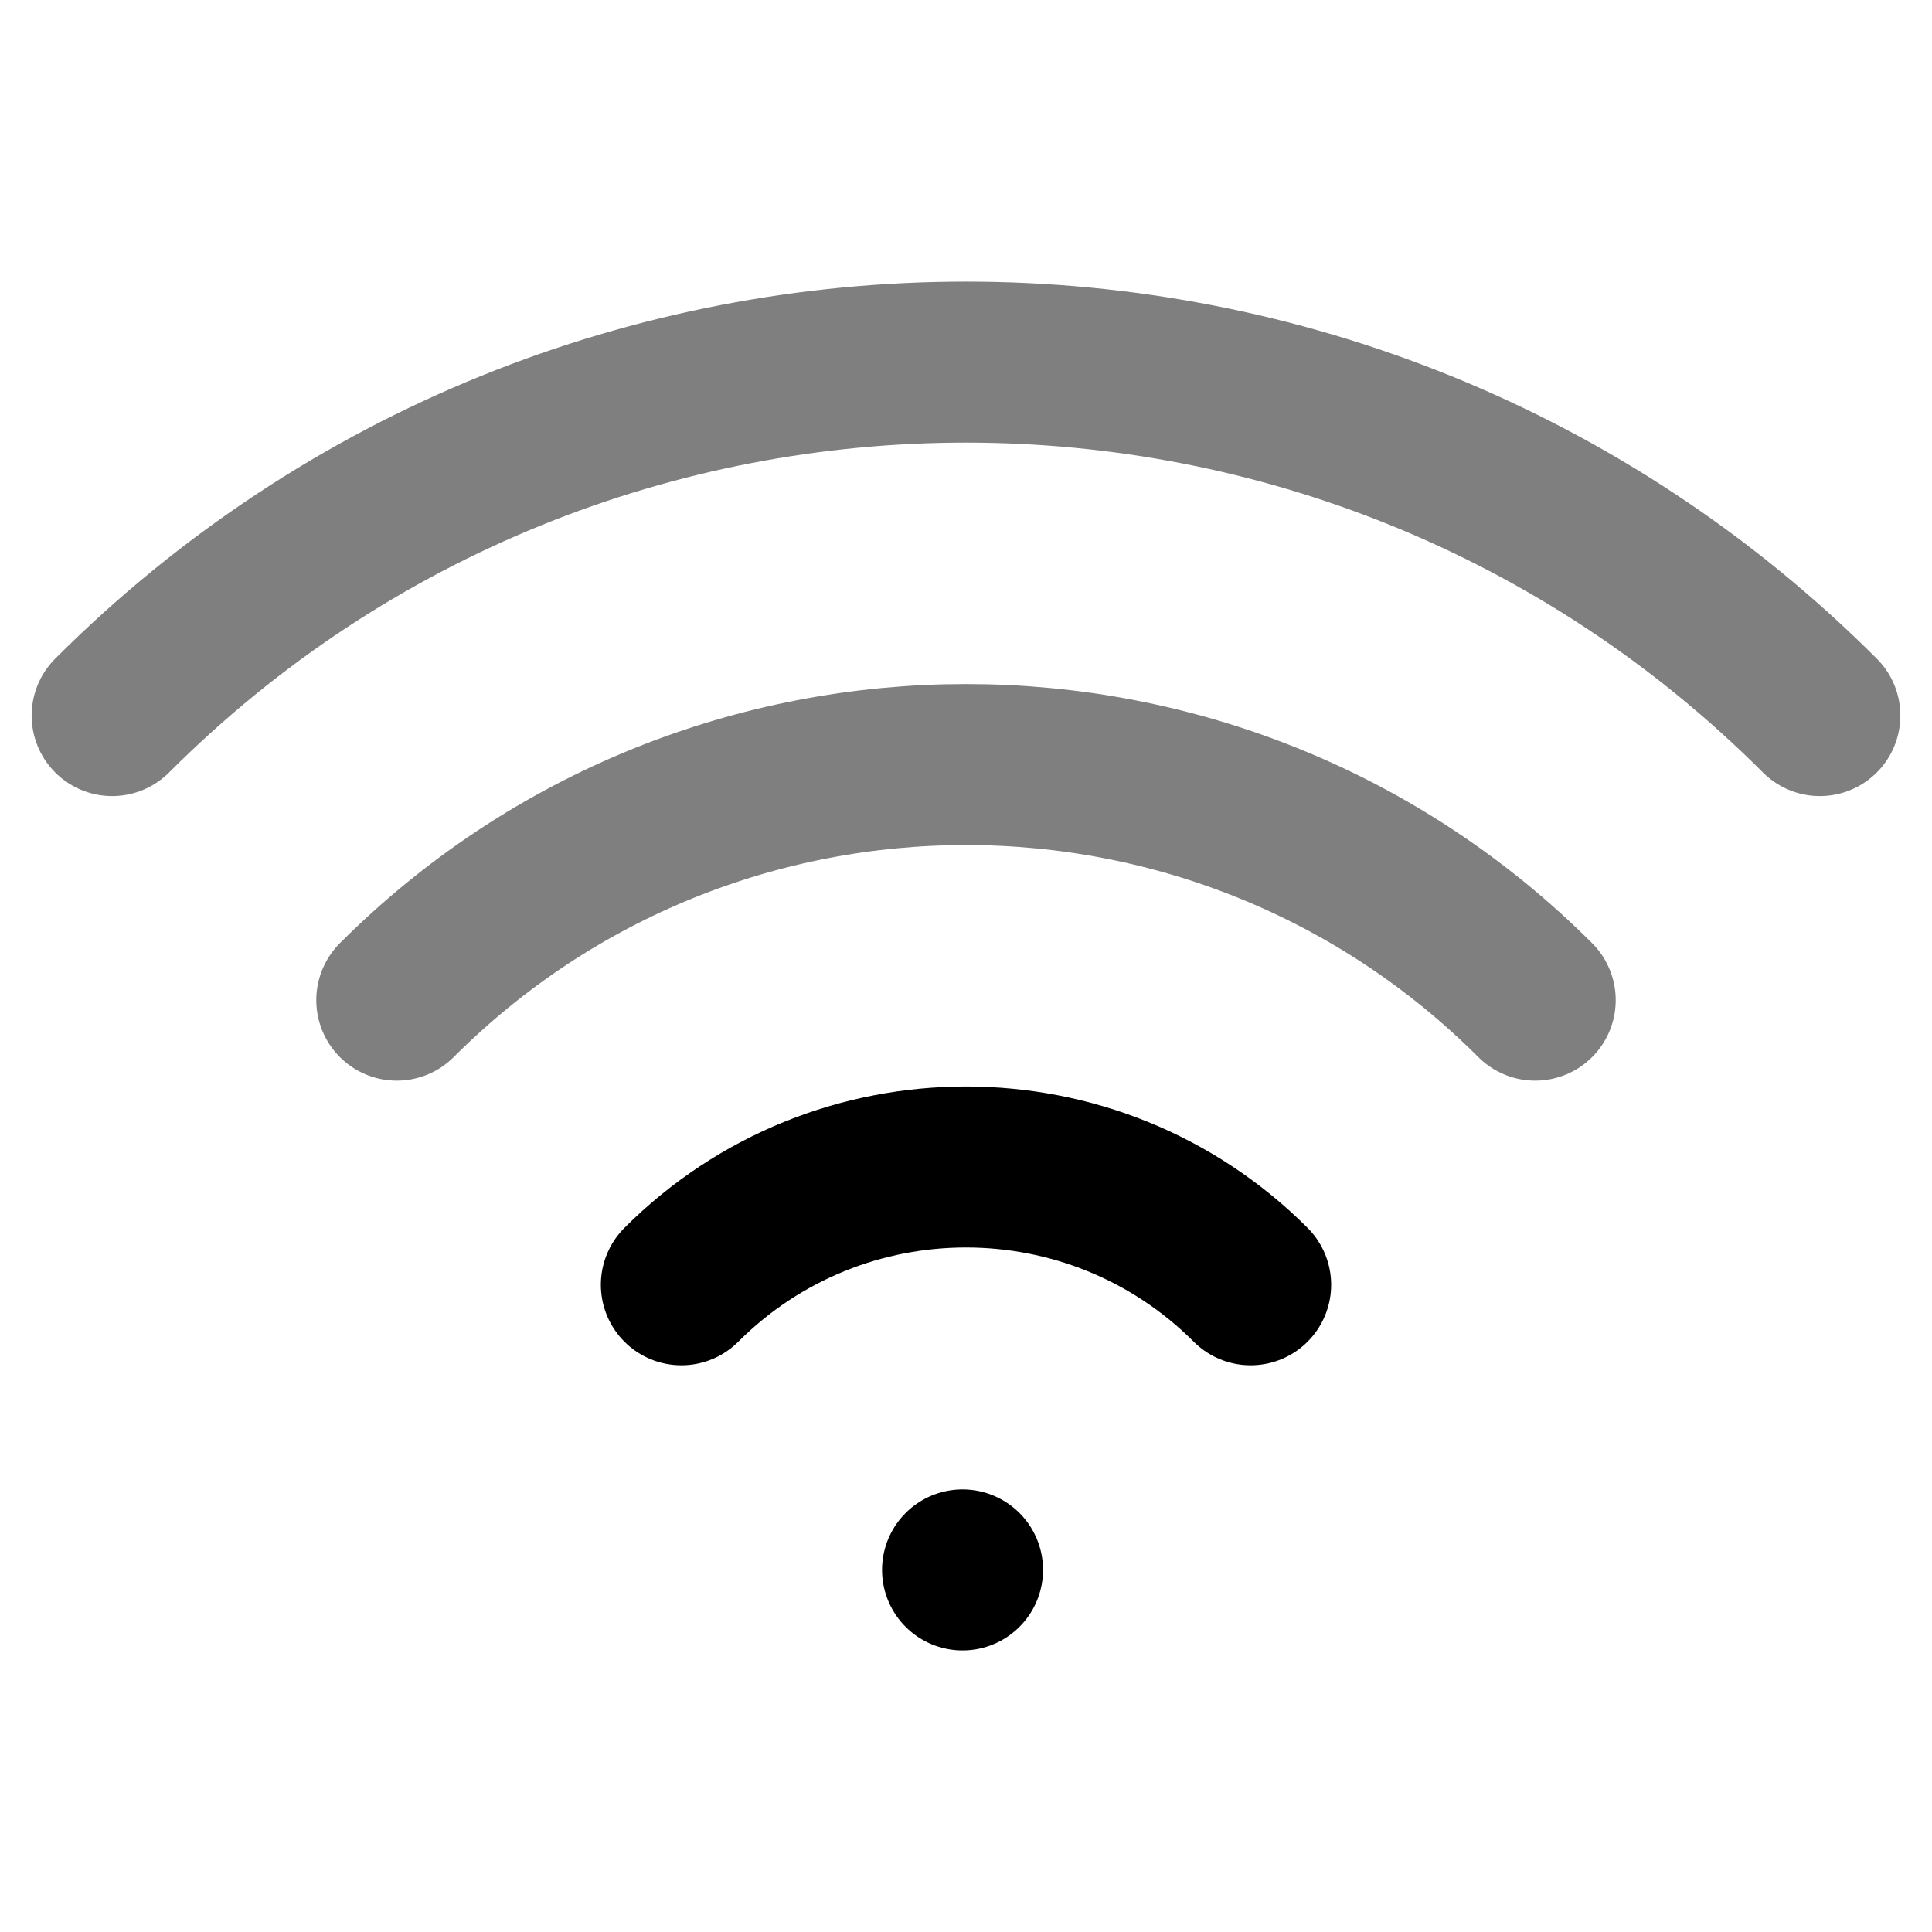
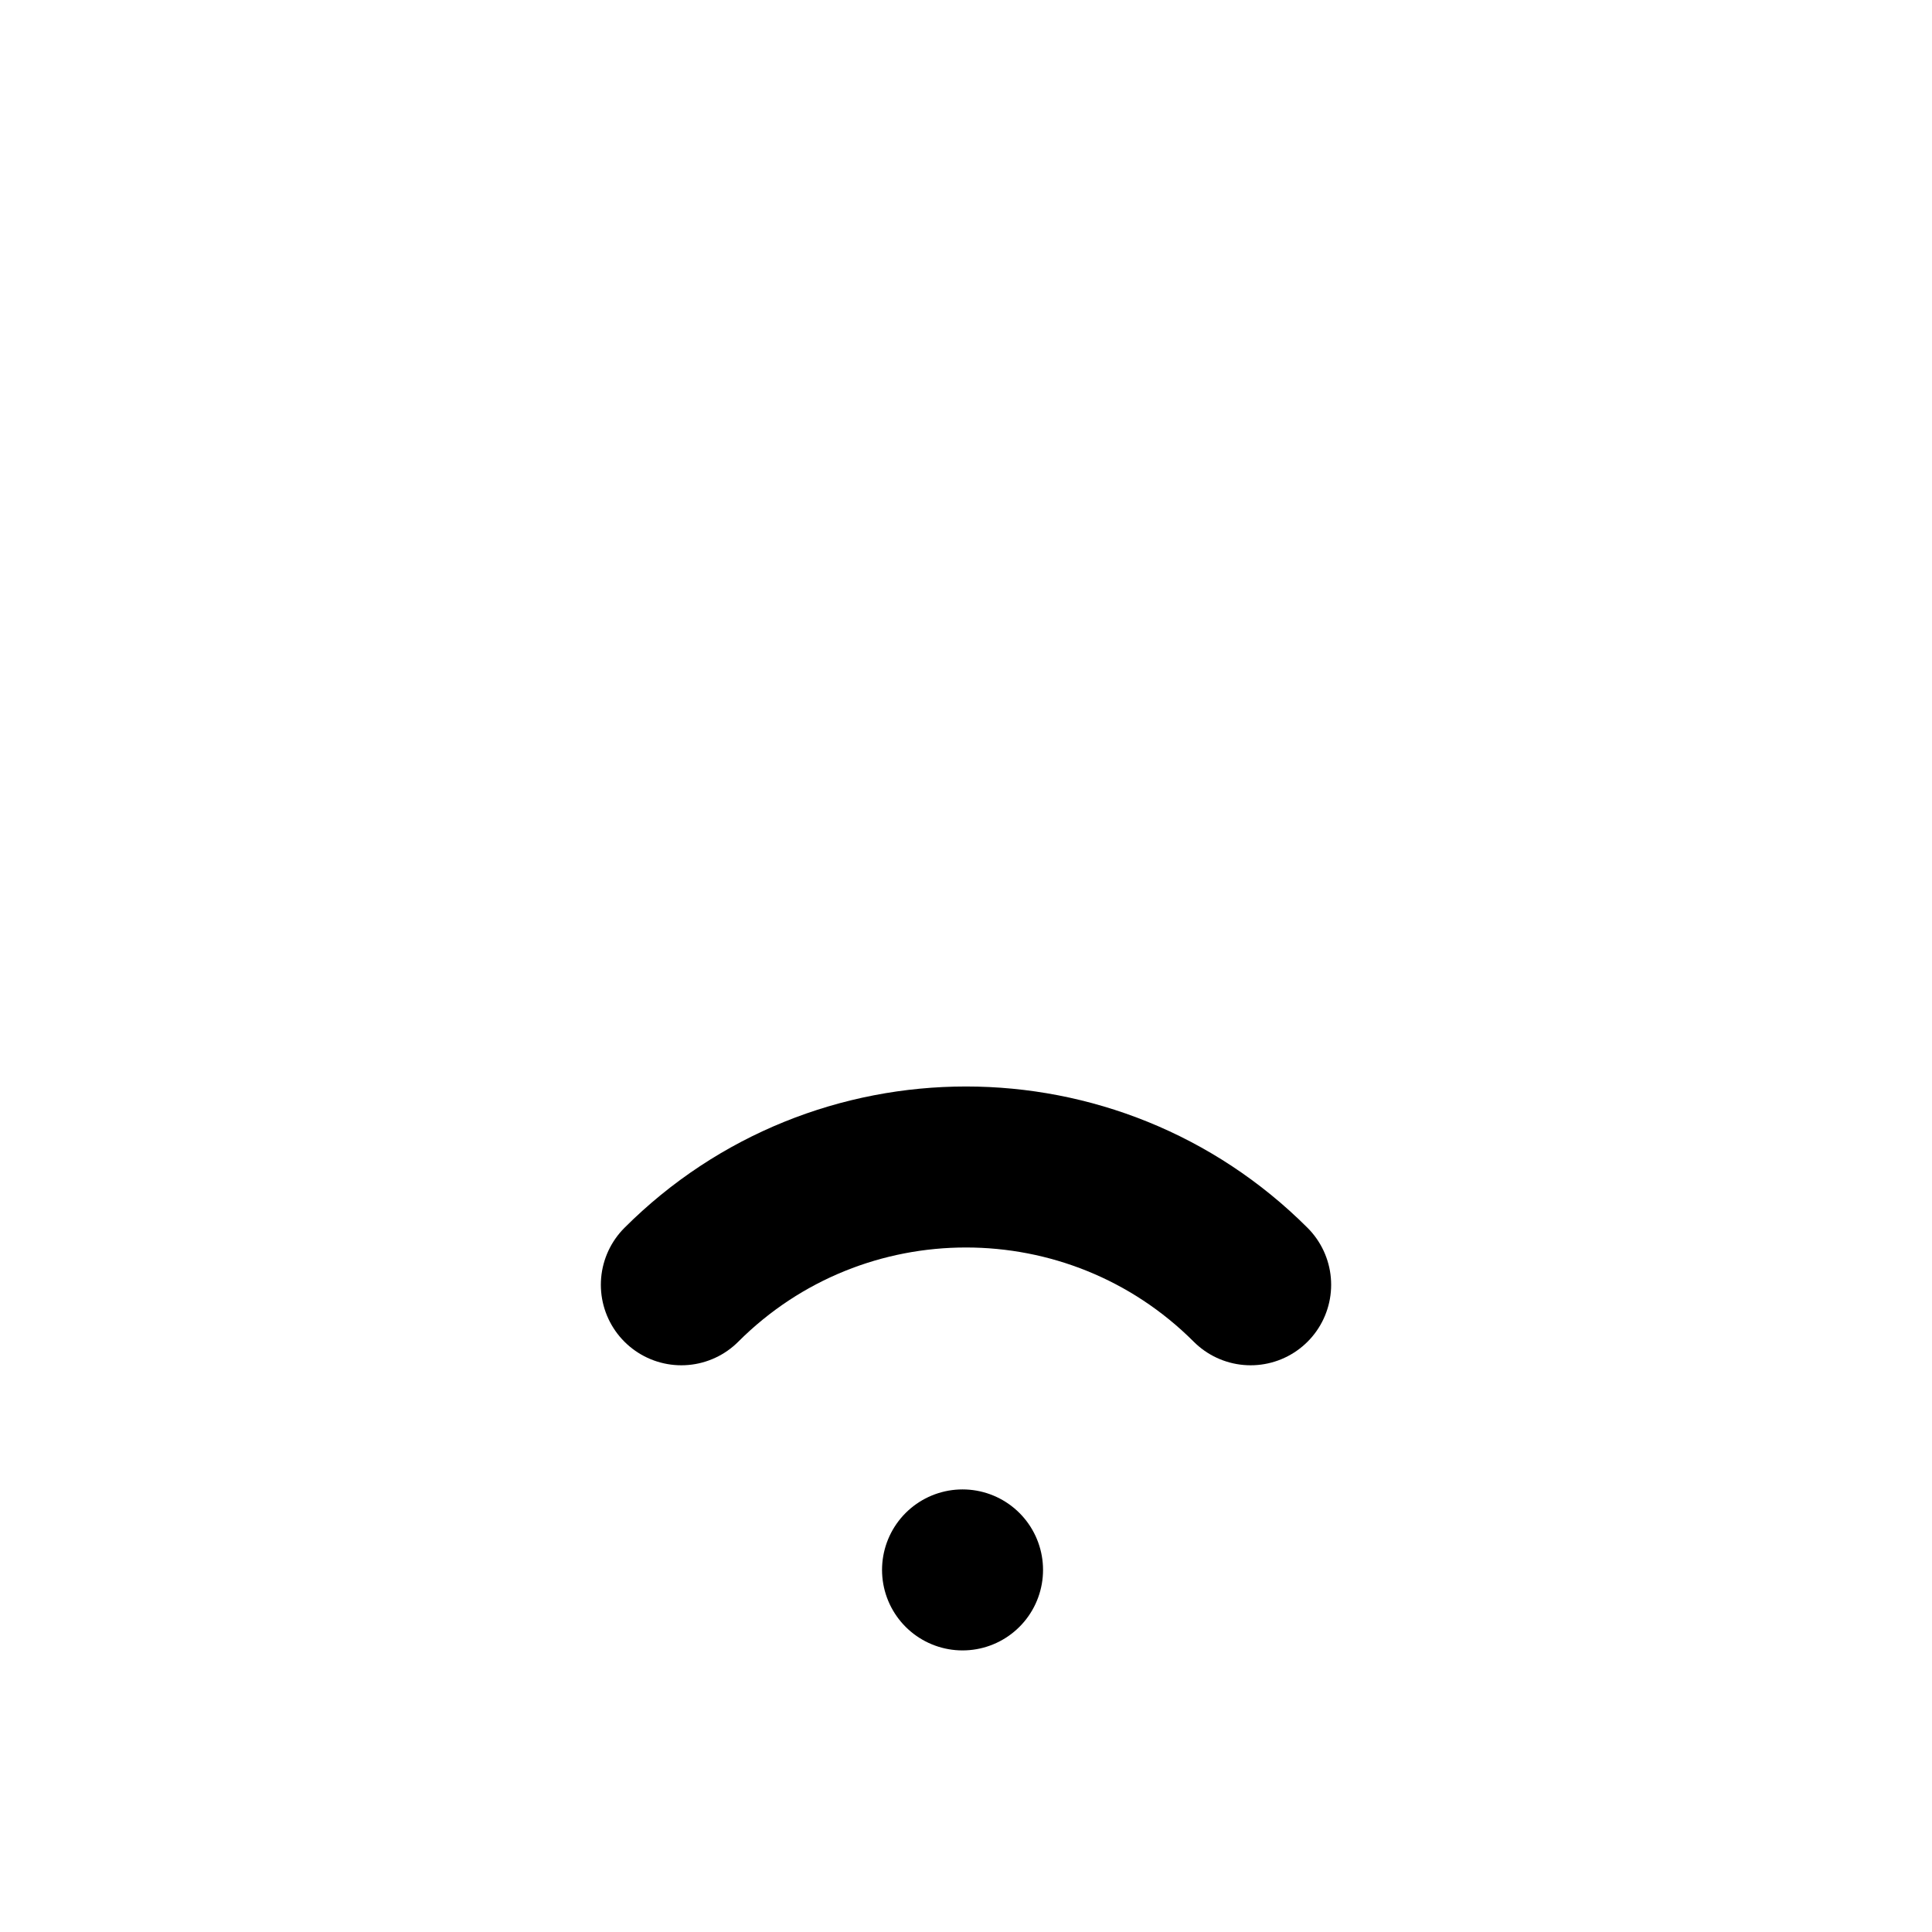
<svg xmlns="http://www.w3.org/2000/svg" style="isolation:isolate" viewBox="0 0 24 24" width="24" height="24">
  <defs>
-     <clipPath id="_clipPath_kI4pUeHH7o3BQtxXzUaRjnPhQxJsygE0">
+     <clipPath id="_clipPath_kpfzqRLYloDwD6MtvVYUgm4N5QRLOTlO">
      <rect width="24" height="24" />
    </clipPath>
  </defs>
-   <g clip-path="url(#_clipPath_kI4pUeHH7o3BQtxXzUaRjnPhQxJsygE0)">
-     <line x1="11.957" y1="19.502" x2="11.957" y2="19.502" vector-effect="non-scaling-stroke" stroke-width="2" stroke="rgb(0,0,0)" stroke-opacity="100" stroke-linejoin="round" stroke-linecap="round" stroke-miterlimit="4" />
-     <path d=" M 4.929 12.424 C 8.832 8.522 15.168 8.522 19.071 12.424" fill="none" vector-effect="non-scaling-stroke" stroke-width="2" stroke="rgb(0,0,0)" stroke-opacity="0.5" stroke-linejoin="round" stroke-linecap="round" stroke-miterlimit="3" />
-     <path d=" M 1.393 8.889 C 7.247 3.035 16.753 3.035 22.607 8.889" fill="none" vector-effect="non-scaling-stroke" stroke-width="2" stroke="rgb(0,0,0)" stroke-opacity="0.5" stroke-linejoin="round" stroke-linecap="round" stroke-miterlimit="3" />
+   <g clip-path="url(#_clipPath_kpfzqRLYloDwD6MtvVYUgm4N5QRLOTlO)">
+     <line x1="11.957" y1="19.502" x2="11.957" y2="19.502" vector-effect="non-scaling-stroke" stroke-width="2" stroke="rgb(0,0,0)" stroke-linejoin="round" stroke-linecap="round" stroke-miterlimit="4" />
    <path d=" M 8.464 15.96 C 10.416 14.009 13.584 14.009 15.536 15.96" fill="none" vector-effect="non-scaling-stroke" stroke-width="2" stroke="rgb(0,0,0)" stroke-linejoin="round" stroke-linecap="round" stroke-miterlimit="3" />
  </g>
</svg>
